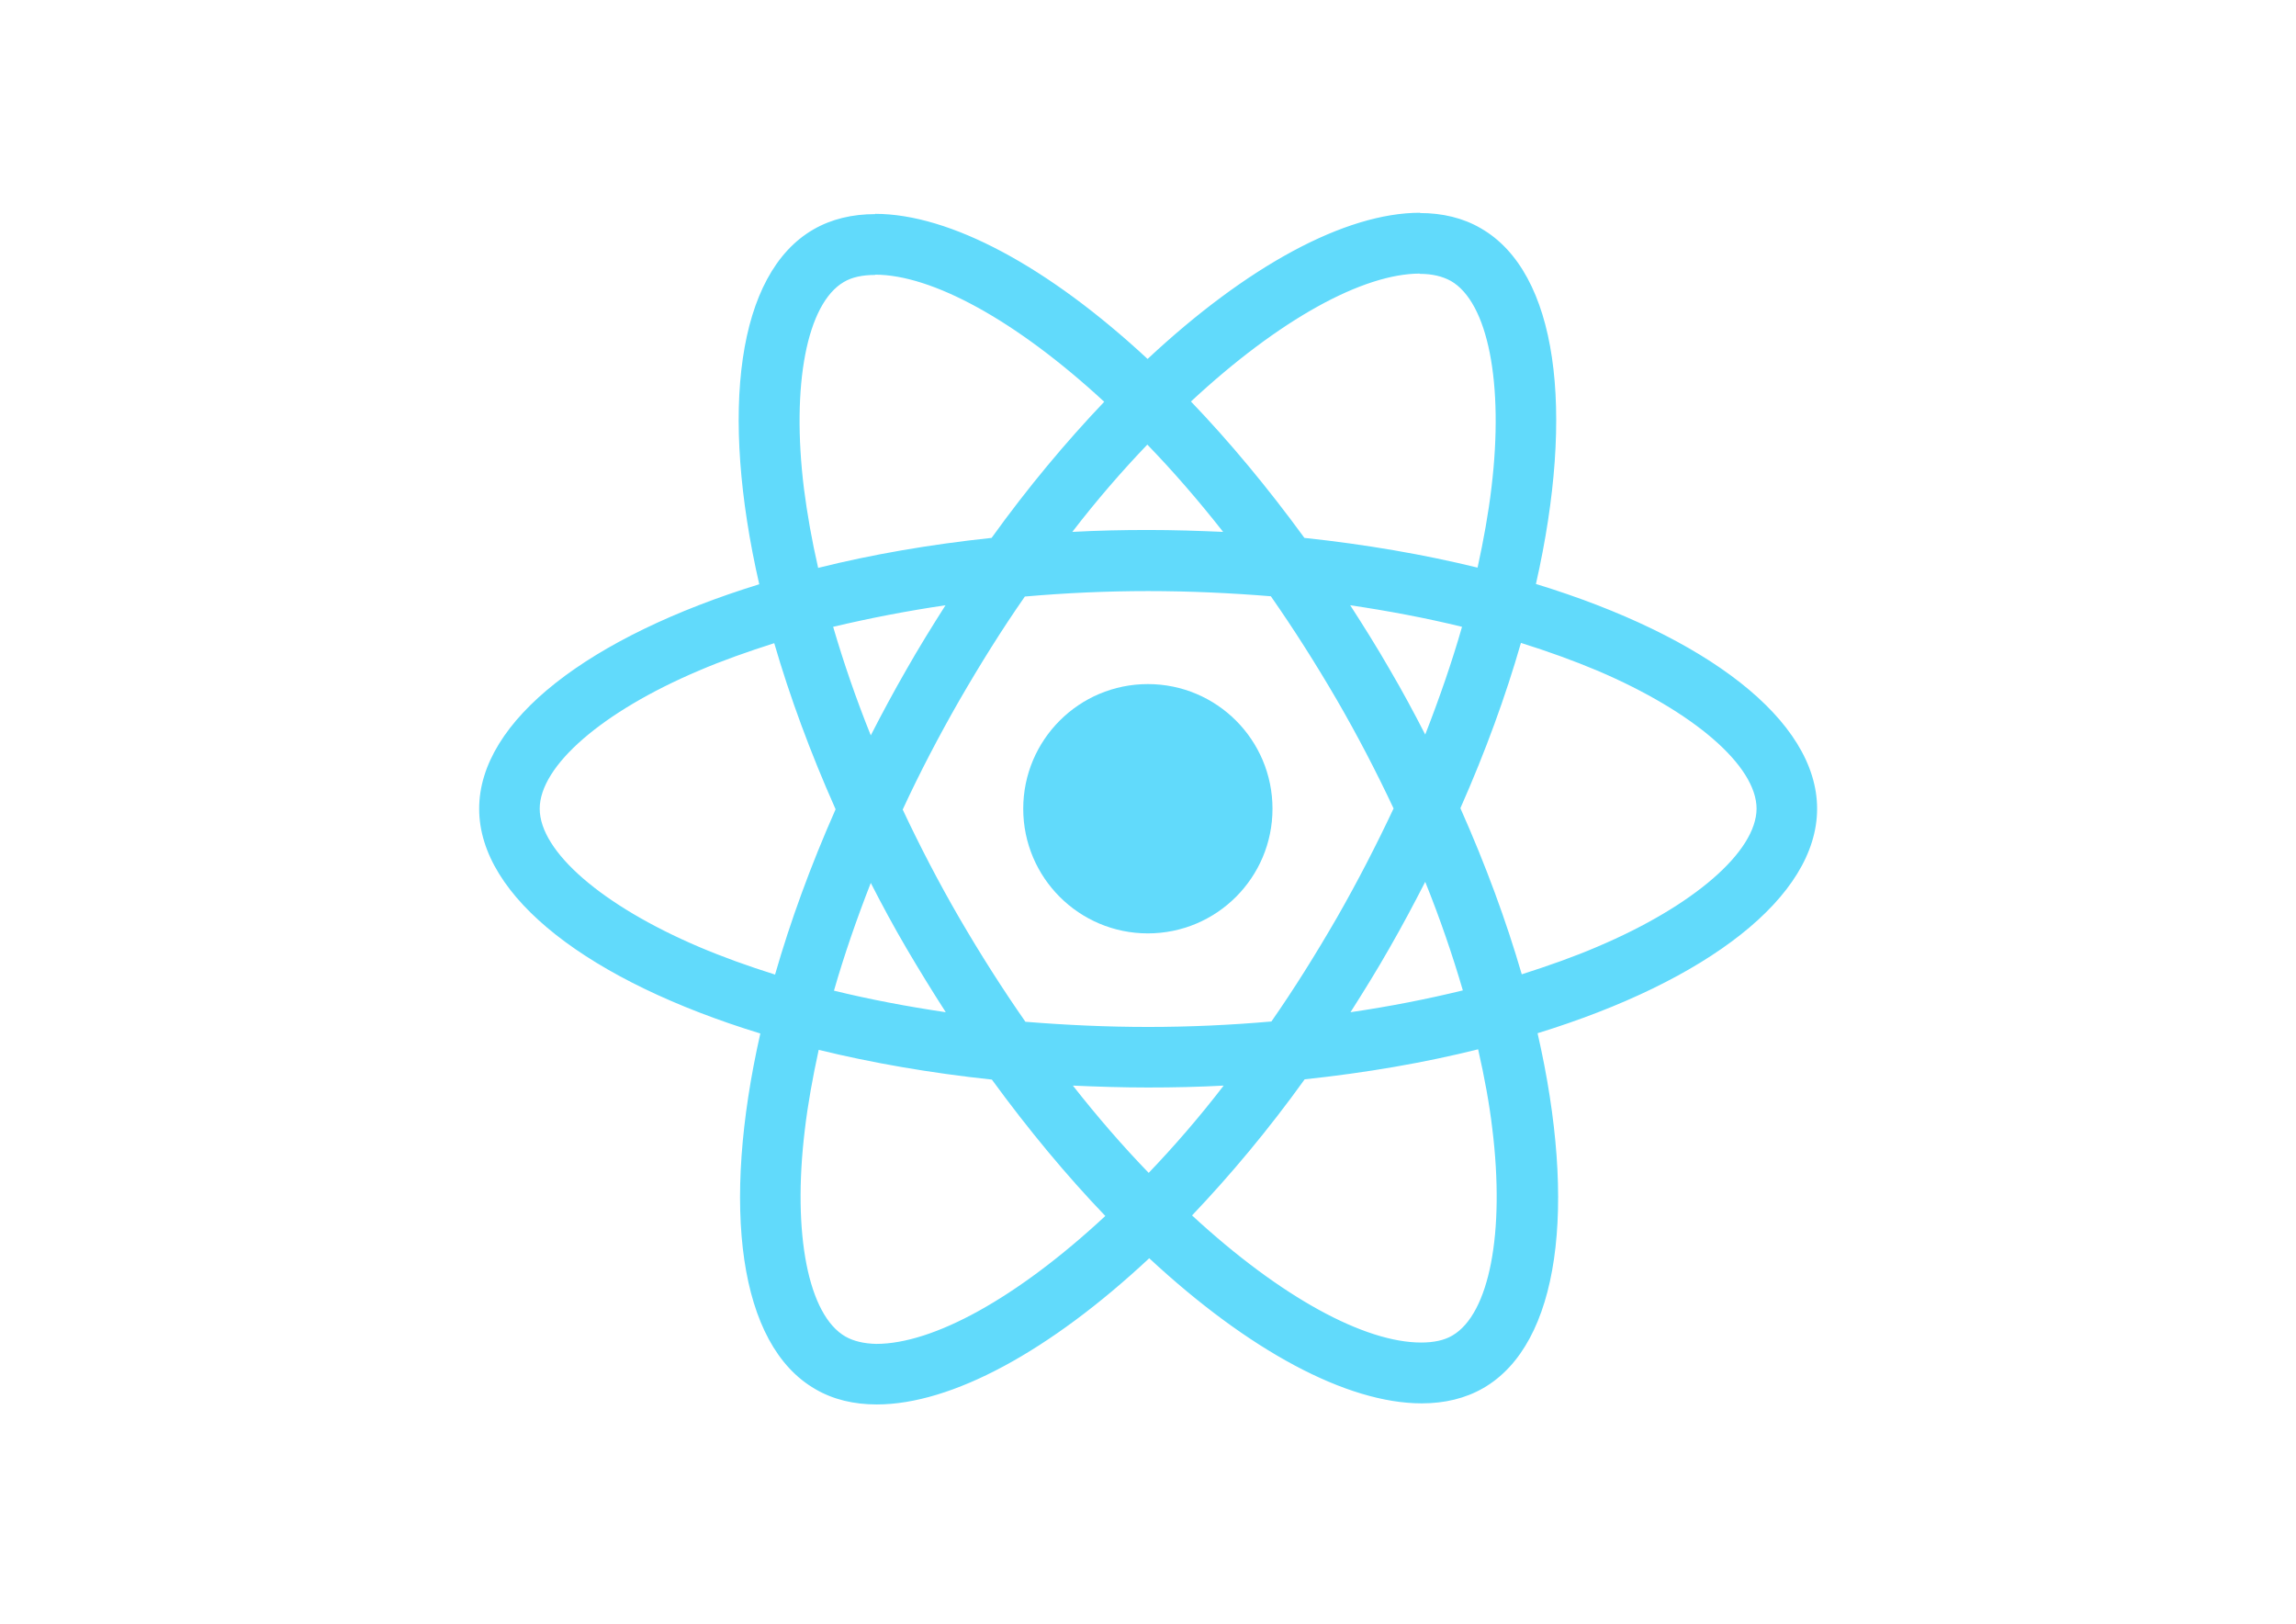
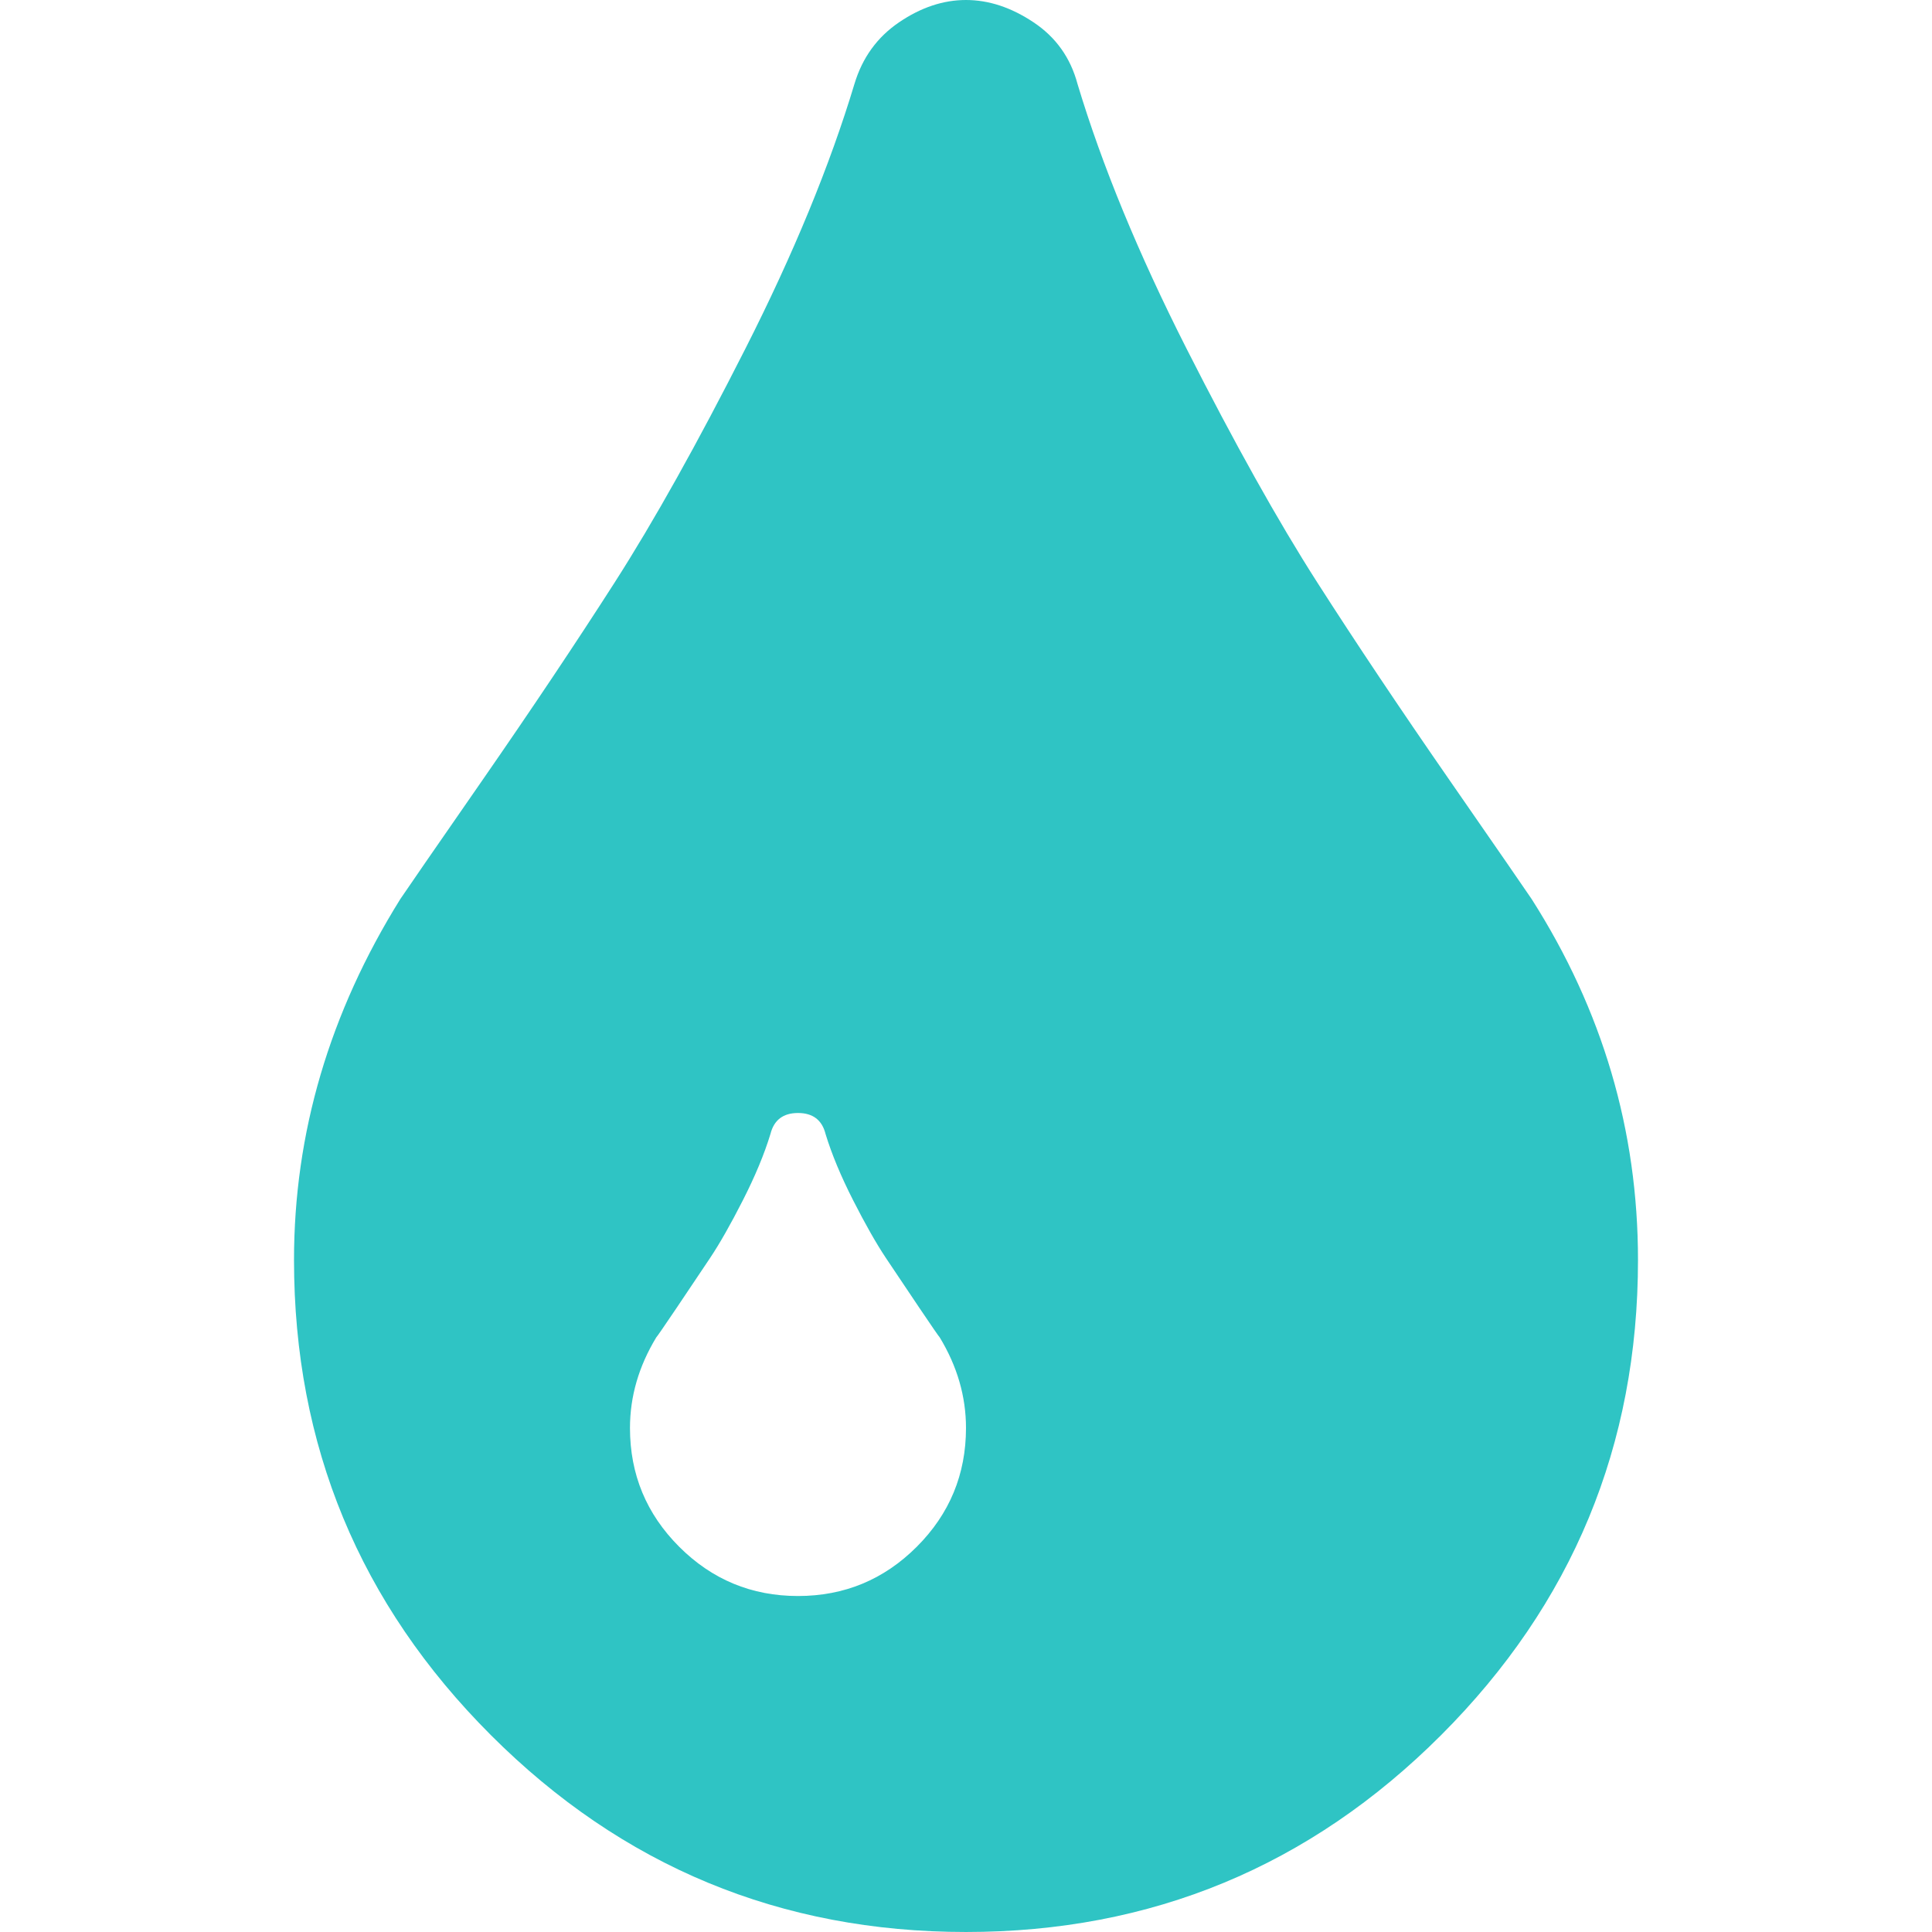
- <svg xmlns="http://www.w3.org/2000/svg" viewBox="0 0 841.9 595.3">
-   <g fill="#61DAFB">
-     <path d="M666.3 296.5c0-32.5-40.7-63.3-103.1-82.4 14.4-63.6 8-114.2-20.2-130.4-6.5-3.8-14.1-5.6-22.4-5.6v22.3c4.6 0 8.3.9 11.4 2.6 13.6 7.8 19.5 37.5 14.9 75.7-1.1 9.4-2.9 19.3-5.1 29.4-19.6-4.8-41-8.5-63.5-10.9-13.5-18.5-27.5-35.3-41.6-50 32.6-30.3 63.2-46.9 84-46.9V78c-27.5 0-63.5 19.6-99.9 53.6-36.4-33.8-72.4-53.2-99.9-53.2v22.3c20.7 0 51.4 16.5 84 46.6-14 14.7-28 31.4-41.3 49.9-22.6 2.4-44 6.1-63.6 11-2.3-10-4-19.7-5.2-29-4.7-38.2 1.1-67.9 14.6-75.8 3-1.8 6.9-2.6 11.5-2.6V78.5c-8.4 0-16 1.8-22.6 5.6-28.1 16.2-34.4 66.7-19.9 130.1-62.2 19.2-102.7 49.9-102.7 82.3 0 32.5 40.7 63.3 103.1 82.4-14.4 63.6-8 114.2 20.2 130.4 6.5 3.8 14.1 5.6 22.5 5.6 27.5 0 63.5-19.6 99.9-53.6 36.4 33.8 72.4 53.2 99.9 53.2 8.4 0 16-1.8 22.6-5.6 28.1-16.2 34.4-66.7 19.9-130.1 62-19.1 102.5-49.9 102.5-82.3zm-130.2-66.7c-3.7 12.9-8.3 26.2-13.5 39.5-4.1-8-8.4-16-13.1-24-4.6-8-9.5-15.8-14.4-23.4 14.2 2.1 27.9 4.7 41 7.9zm-45.8 106.5c-7.8 13.5-15.8 26.3-24.1 38.2-14.9 1.3-30 2-45.2 2-15.1 0-30.2-.7-45-1.9-8.3-11.9-16.4-24.6-24.2-38-7.6-13.1-14.5-26.4-20.8-39.8 6.2-13.4 13.2-26.8 20.7-39.9 7.8-13.5 15.8-26.3 24.1-38.2 14.9-1.3 30-2 45.2-2 15.1 0 30.2.7 45 1.9 8.3 11.9 16.4 24.6 24.2 38 7.6 13.1 14.5 26.4 20.8 39.8-6.3 13.4-13.2 26.8-20.7 39.9zm32.3-13c5.4 13.4 10 26.8 13.8 39.8-13.1 3.2-26.9 5.9-41.2 8 4.9-7.7 9.8-15.6 14.4-23.7 4.6-8 8.9-16.1 13-24.1zM421.2 430c-9.3-9.6-18.6-20.3-27.8-32 9 .4 18.2.7 27.5.7 9.4 0 18.7-.2 27.8-.7-9 11.7-18.3 22.4-27.5 32zm-74.4-58.9c-14.2-2.1-27.9-4.7-41-7.9 3.7-12.9 8.3-26.2 13.5-39.5 4.1 8 8.4 16 13.1 24 4.7 8 9.5 15.8 14.4 23.4zM420.7 163c9.3 9.6 18.6 20.3 27.8 32-9-.4-18.2-.7-27.5-.7-9.4 0-18.7.2-27.8.7 9-11.7 18.3-22.4 27.5-32zm-74 58.9c-4.9 7.7-9.8 15.6-14.4 23.7-4.6 8-8.9 16-13 24-5.4-13.4-10-26.8-13.8-39.8 13.1-3.1 26.9-5.8 41.2-7.9zm-90.5 125.2c-35.4-15.1-58.3-34.9-58.3-50.6 0-15.7 22.9-35.6 58.3-50.6 8.6-3.7 18-7 27.7-10.1 5.7 19.6 13.2 40 22.5 60.9-9.2 20.8-16.6 41.1-22.2 60.6-9.9-3.1-19.3-6.5-28-10.2zM310 490c-13.6-7.8-19.5-37.5-14.9-75.7 1.1-9.4 2.9-19.3 5.1-29.4 19.6 4.8 41 8.5 63.5 10.9 13.5 18.5 27.5 35.3 41.6 50-32.6 30.3-63.2 46.9-84 46.9-4.5-.1-8.3-1-11.3-2.7zm237.2-76.2c4.7 38.2-1.1 67.9-14.6 75.8-3 1.8-6.9 2.6-11.5 2.6-20.7 0-51.4-16.5-84-46.6 14-14.7 28-31.4 41.3-49.9 22.6-2.4 44-6.1 63.6-11 2.3 10.1 4.1 19.8 5.2 29.1zm38.5-66.7c-8.6 3.7-18 7-27.7 10.1-5.7-19.6-13.2-40-22.5-60.9 9.2-20.8 16.6-41.1 22.2-60.6 9.9 3.1 19.3 6.5 28.1 10.2 35.4 15.1 58.3 34.9 58.3 50.6-.1 15.7-23 35.6-58.4 50.6zM320.8 78.4z" />
-     <circle cx="420.9" cy="296.5" r="45.7" />
-     <path d="M520.5 78.1z" />
+ <svg xmlns="http://www.w3.org/2000/svg" version="1.1" id="Capa_1" x="0px" y="0px" width="420.266px" height="420.266px" viewBox="0 0 420.266 420.266" style="enable-background:new 0 0 420.266 420.266;fill: #2FC4C4;" xml:space="preserve">
+   <g>
+     <path d="M333.177,195.57c-1.143-1.713-7.094-10.323-17.843-25.835c-10.756-15.515-20.369-29.886-28.839-43.114   s-17.936-30.168-28.407-50.819c-10.465-20.651-18.37-39.831-23.695-57.53c-1.525-5.708-4.709-10.185-9.568-13.418   C219.979,1.619,215.078,0,210.13,0s-9.801,1.619-14.56,4.853c-4.76,3.234-7.994,7.71-9.707,13.418   c-5.33,17.699-13.23,36.879-23.697,57.53c-10.466,20.651-19.936,37.59-28.406,50.819c-8.47,13.229-18.083,27.6-28.836,43.114   c-10.754,15.513-16.702,24.123-17.843,25.835c-15.417,24.75-23.125,50.918-23.125,78.515c0,40.357,14.276,74.805,42.825,103.353   s62.997,42.828,103.349,42.828c40.348,0,74.802-14.274,103.353-42.828c28.551-28.555,42.828-63.002,42.828-103.353   C356.311,245.913,348.598,219.744,333.177,195.57z M199.424,336.467c-7.141,7.139-15.75,10.712-25.841,10.712   c-10.085,0-18.699-3.573-25.837-10.712c-7.137-7.132-10.708-15.749-10.708-25.837c0-6.852,1.906-13.415,5.711-19.698   c0.193-0.195,1.665-2.327,4.427-6.42c2.76-4.093,5.187-7.714,7.281-10.854c2.096-3.142,4.476-7.327,7.139-12.563   c2.664-5.235,4.665-10.04,5.996-14.41c0.761-3.046,2.762-4.576,5.996-4.576c3.236,0,5.236,1.53,5.997,4.576   c1.332,4.37,3.332,9.175,5.996,14.41c2.663,5.236,5.043,9.422,7.137,12.563c2.092,3.141,4.517,6.762,7.279,10.854   c2.758,4.093,4.233,6.225,4.427,6.42c3.805,6.283,5.708,12.847,5.708,19.698C210.13,320.718,206.559,329.335,199.424,336.467z" />
  </g>
+   <g>
+ </g>
+   <g>
+ </g>
+   <g>
+ </g>
+   <g>
+ </g>
+   <g>
+ </g>
+   <g>
+ </g>
+   <g>
+ </g>
+   <g>
+ </g>
+   <g>
+ </g>
+   <g>
+ </g>
+   <g>
+ </g>
+   <g>
+ </g>
+   <g>
+ </g>
+   <g>
+ </g>
+   <g>
+ </g>
</svg>
